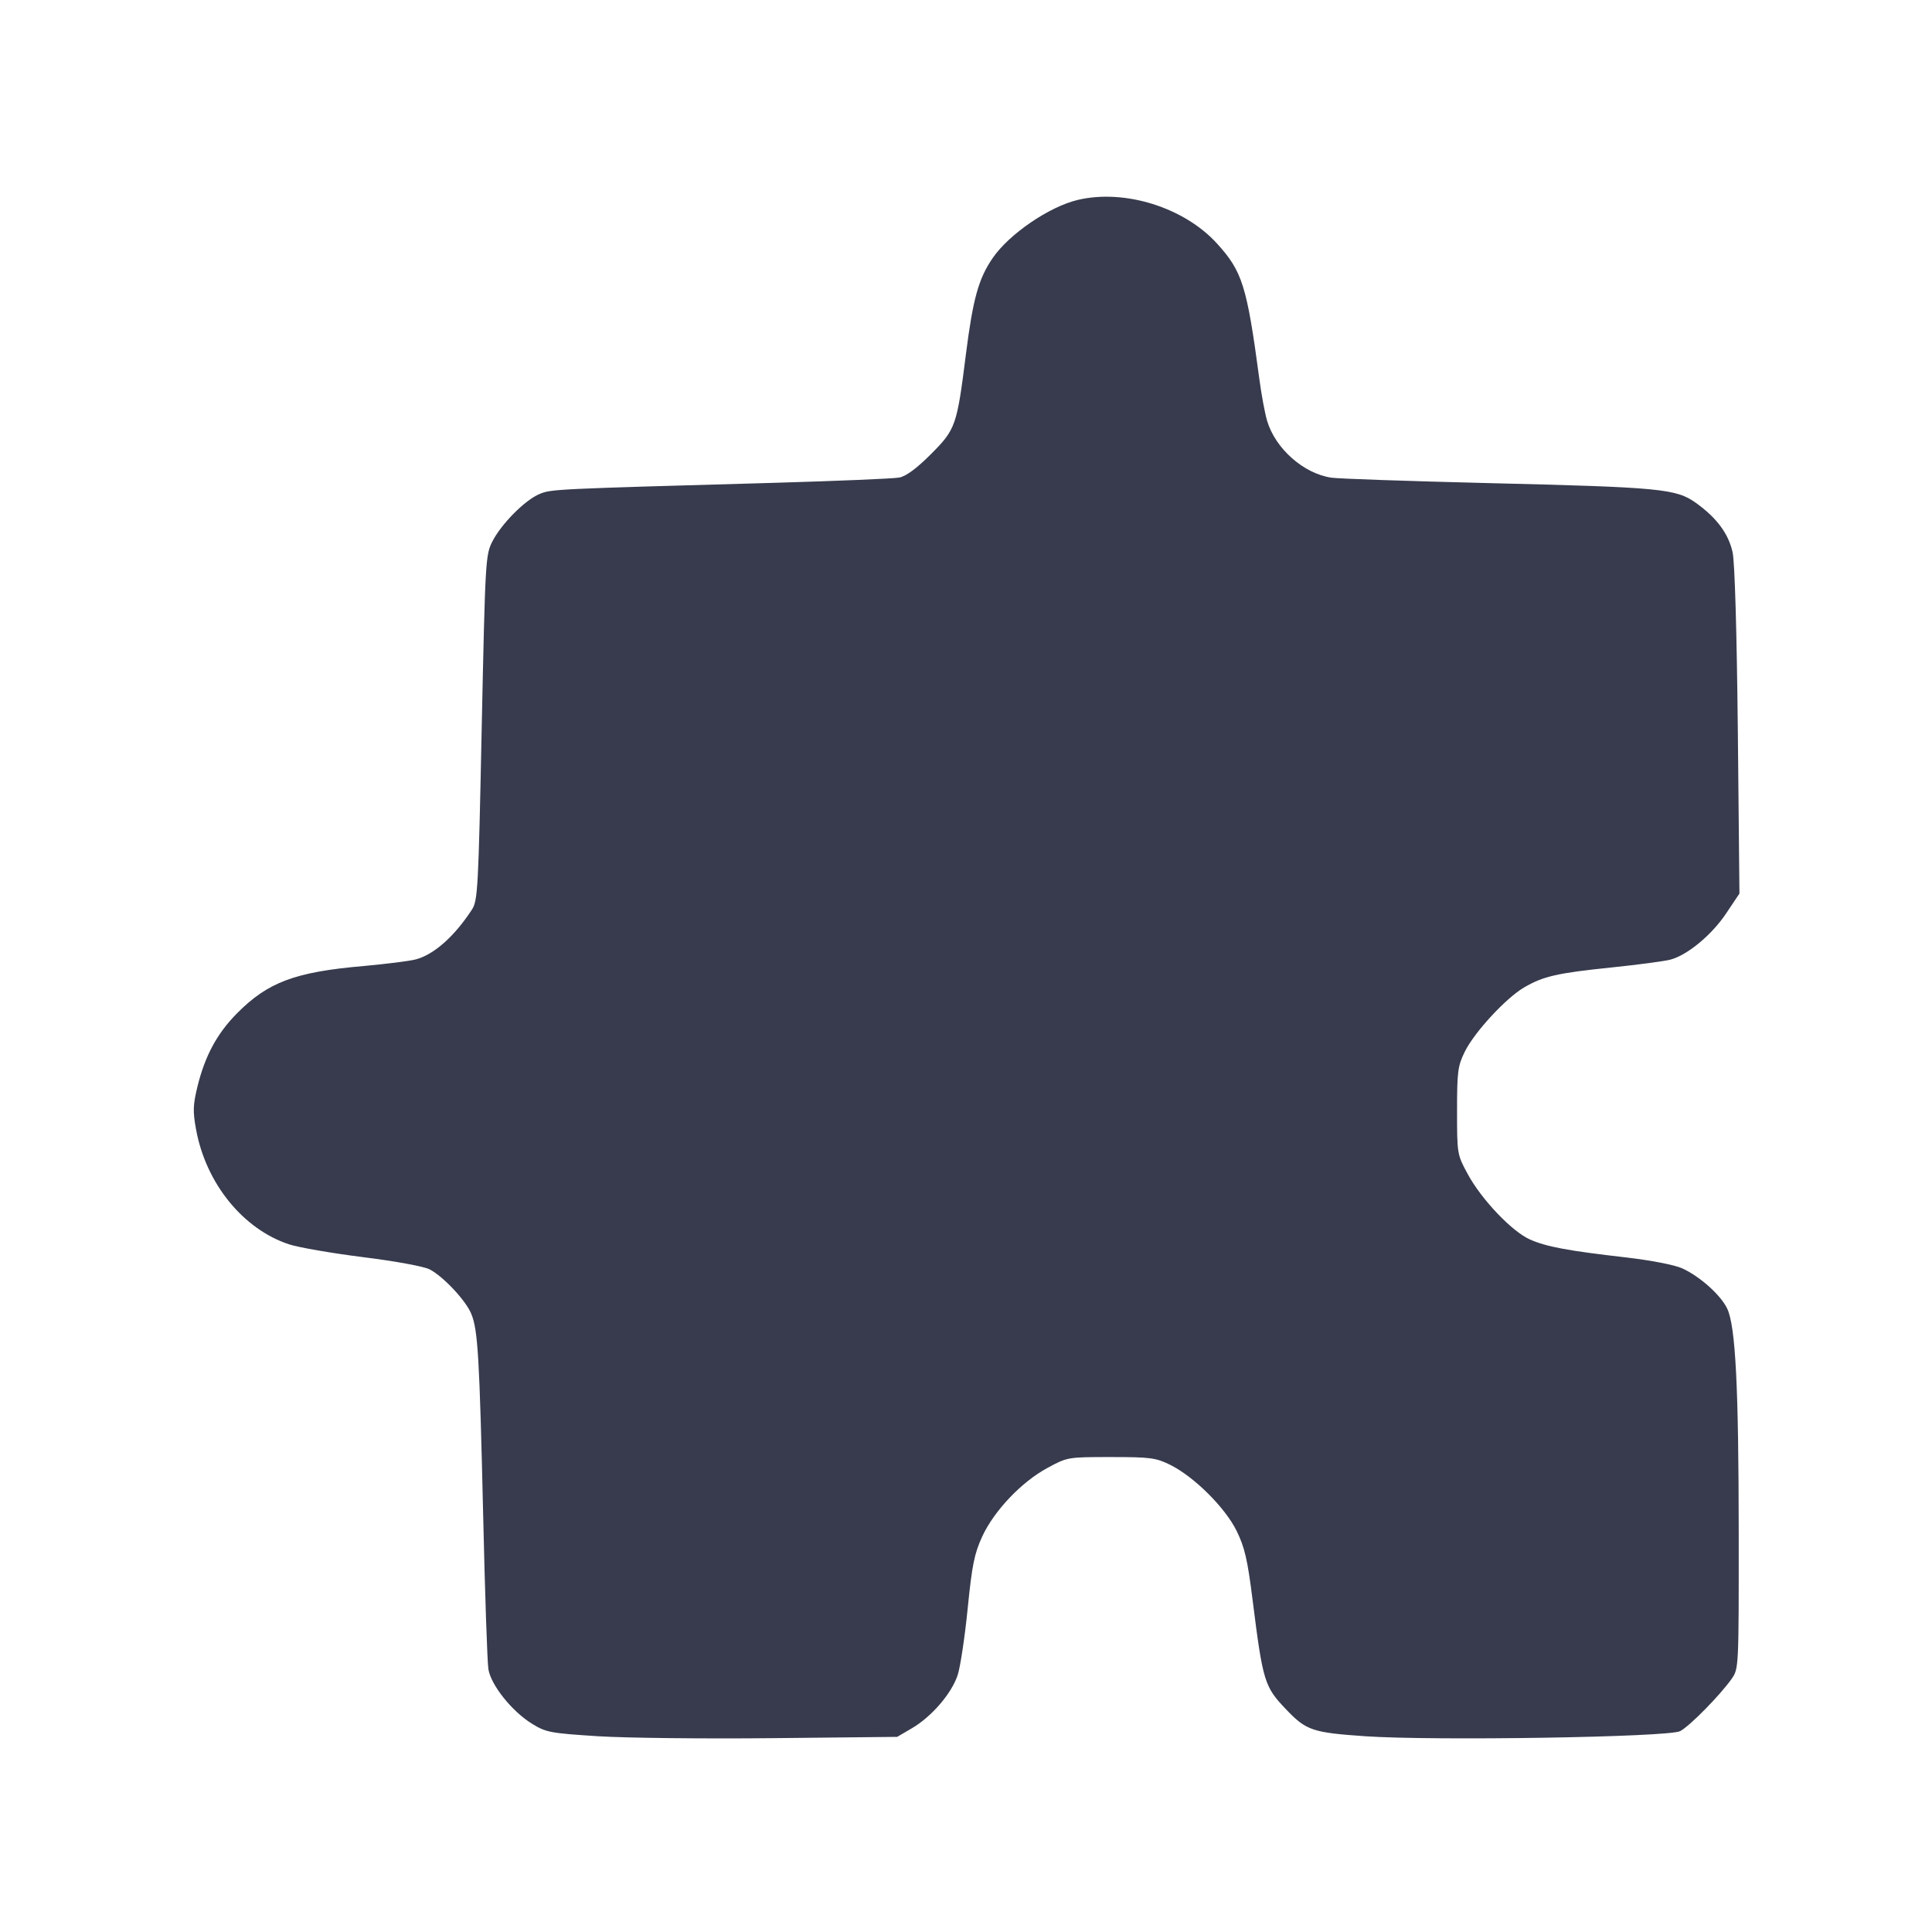
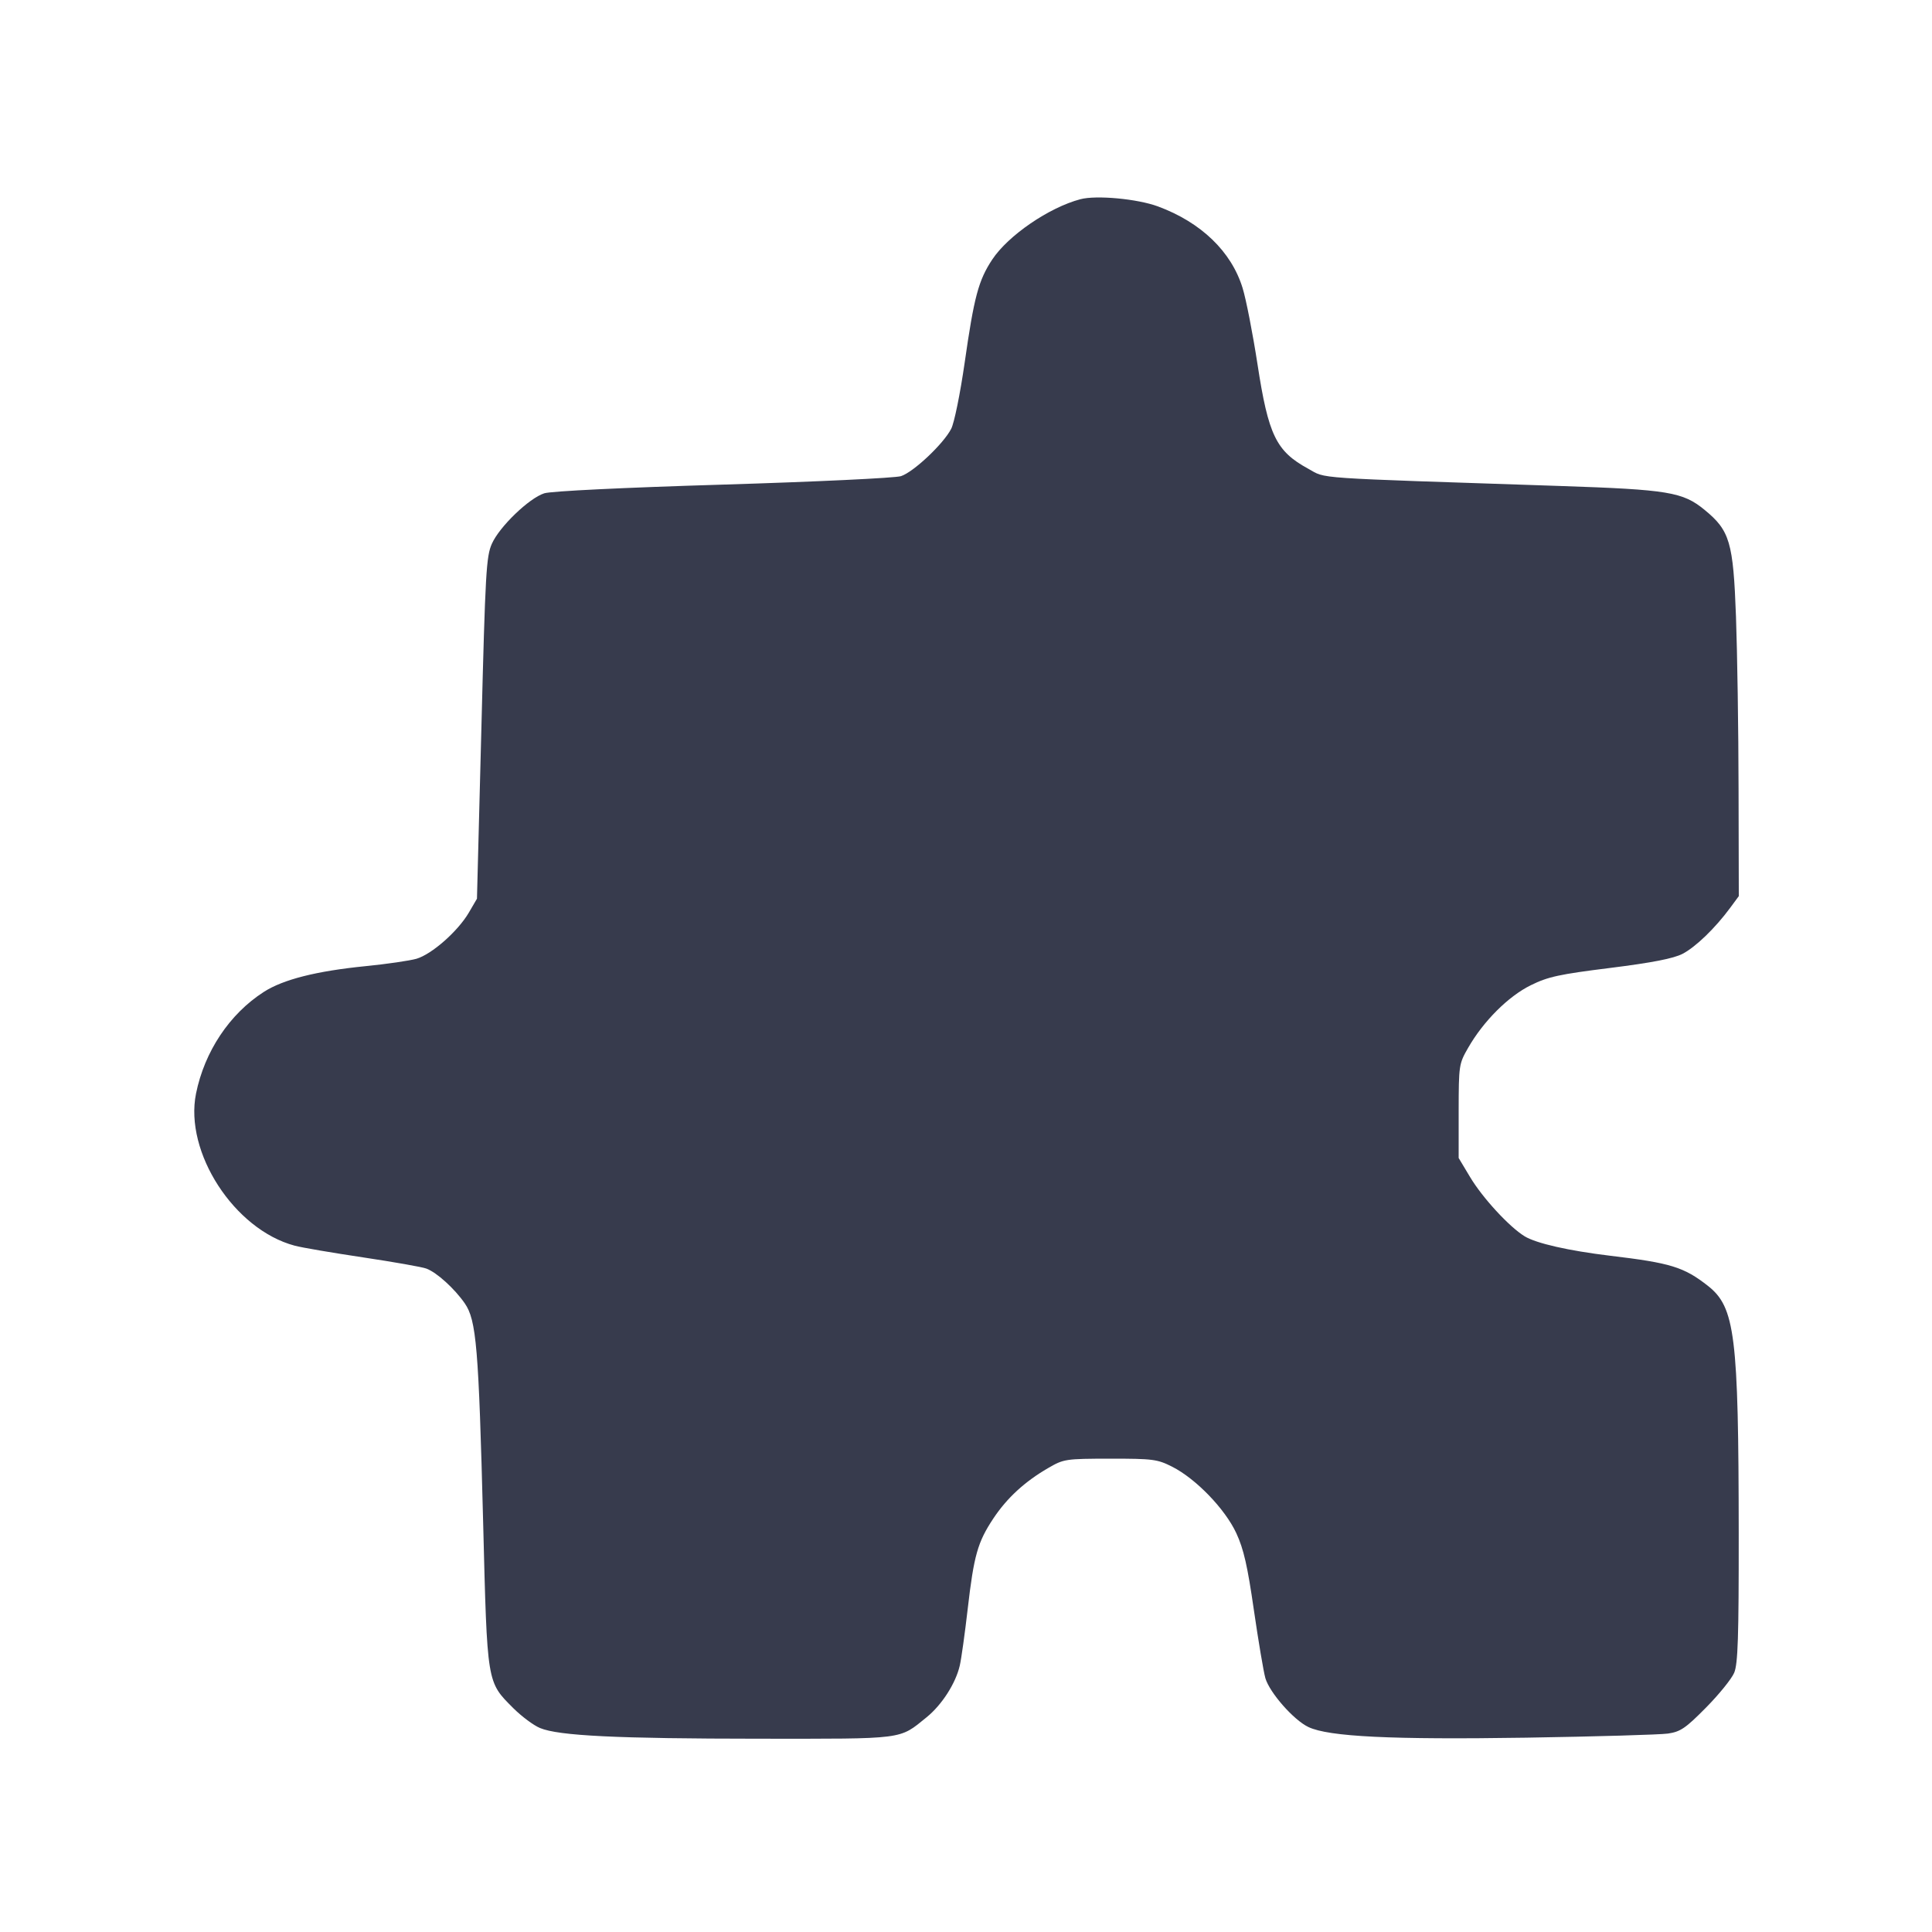
<svg xmlns="http://www.w3.org/2000/svg" width="24" height="24" viewBox="0 0 24 24" fill="none">
-   <path d="M13.390 2.483 C 13.033 2.567,12.532 2.910,12.329 3.209 C 12.155 3.464,12.086 3.715,11.999 4.400 C 11.887 5.291,11.872 5.333,11.563 5.643 C 11.388 5.818,11.257 5.915,11.172 5.932 C 11.102 5.946,10.400 5.975,9.612 5.998 C 6.873 6.075,6.847 6.076,6.702 6.137 C 6.521 6.212,6.229 6.507,6.117 6.725 C 6.031 6.894,6.028 6.955,5.984 9.039 C 5.943 11.055,5.935 11.187,5.862 11.300 C 5.644 11.634,5.391 11.858,5.165 11.918 C 5.085 11.939,4.795 11.975,4.520 12.000 C 3.665 12.074,3.329 12.200,2.944 12.588 C 2.697 12.838,2.548 13.113,2.454 13.493 C 2.397 13.727,2.394 13.803,2.436 14.033 C 2.559 14.702,3.020 15.270,3.592 15.458 C 3.708 15.496,4.122 15.568,4.512 15.617 C 4.921 15.668,5.271 15.733,5.340 15.770 C 5.511 15.861,5.786 16.155,5.854 16.320 C 5.937 16.521,5.956 16.848,6.002 18.819 C 6.024 19.787,6.053 20.649,6.067 20.735 C 6.099 20.933,6.359 21.259,6.609 21.413 C 6.782 21.520,6.835 21.530,7.427 21.568 C 7.775 21.590,8.754 21.601,9.602 21.592 L 11.145 21.576 11.328 21.469 C 11.574 21.325,11.822 21.036,11.897 20.807 C 11.930 20.704,11.986 20.332,12.021 19.980 C 12.075 19.441,12.104 19.300,12.201 19.088 C 12.349 18.768,12.689 18.409,13.012 18.235 C 13.259 18.101,13.263 18.100,13.800 18.100 C 14.289 18.100,14.358 18.109,14.535 18.196 C 14.831 18.342,15.218 18.726,15.361 19.016 C 15.462 19.221,15.497 19.371,15.561 19.882 C 15.688 20.889,15.707 20.953,15.975 21.233 C 16.226 21.497,16.304 21.523,16.956 21.568 C 17.806 21.627,20.726 21.580,20.871 21.505 C 20.989 21.444,21.368 21.058,21.512 20.854 C 21.599 20.728,21.600 20.717,21.599 19.054 C 21.598 17.227,21.560 16.475,21.456 16.256 C 21.375 16.087,21.117 15.856,20.897 15.756 C 20.802 15.713,20.508 15.656,20.197 15.620 C 19.474 15.537,19.212 15.488,19.007 15.398 C 18.784 15.300,18.405 14.902,18.234 14.587 C 18.101 14.342,18.100 14.336,18.100 13.800 C 18.100 13.311,18.109 13.242,18.196 13.065 C 18.314 12.824,18.707 12.398,18.932 12.267 C 19.171 12.127,19.342 12.088,20.020 12.018 C 20.350 11.984,20.679 11.940,20.750 11.921 C 20.962 11.865,21.264 11.614,21.442 11.348 L 21.608 11.100 21.588 9.080 C 21.575 7.838,21.550 6.983,21.523 6.861 C 21.472 6.630,21.327 6.434,21.070 6.249 C 20.823 6.071,20.634 6.053,18.480 6.001 C 17.501 5.977,16.628 5.947,16.540 5.934 C 16.195 5.884,15.844 5.574,15.741 5.229 C 15.713 5.136,15.669 4.898,15.643 4.700 C 15.489 3.550,15.433 3.370,15.115 3.022 C 14.707 2.576,13.972 2.346,13.390 2.483 " fill="#373B4D" stroke="none" fill-rule="evenodd" />
+   <path d="M13.420 2.475 C 13.031 2.578,12.524 2.925,12.326 3.224 C 12.155 3.482,12.100 3.689,11.983 4.508 C 11.928 4.890,11.854 5.254,11.816 5.327 C 11.719 5.515,11.347 5.865,11.192 5.915 C 11.119 5.938,10.132 5.985,8.980 6.020 C 7.750 6.057,6.843 6.101,6.761 6.128 C 6.573 6.188,6.206 6.541,6.111 6.753 C 6.040 6.911,6.029 7.106,5.980 9.045 L 5.925 11.164 5.824 11.337 C 5.688 11.569,5.364 11.854,5.174 11.910 C 5.089 11.934,4.804 11.976,4.540 12.002 C 3.931 12.063,3.518 12.167,3.277 12.322 C 2.852 12.595,2.541 13.061,2.435 13.585 C 2.288 14.314,2.910 15.274,3.660 15.474 C 3.748 15.498,4.131 15.563,4.512 15.620 C 4.892 15.677,5.245 15.739,5.297 15.759 C 5.427 15.808,5.646 16.007,5.773 16.190 C 5.918 16.400,5.946 16.730,6.002 18.920 C 6.053 20.932,6.046 20.888,6.378 21.221 C 6.480 21.322,6.628 21.433,6.708 21.466 C 6.939 21.563,7.666 21.598,9.432 21.599 C 11.258 21.600,11.165 21.612,11.510 21.333 C 11.701 21.178,11.872 20.911,11.923 20.689 C 11.942 20.607,11.986 20.292,12.021 19.988 C 12.098 19.321,12.145 19.157,12.339 18.864 C 12.509 18.608,12.730 18.405,13.020 18.237 C 13.215 18.124,13.234 18.121,13.791 18.120 C 14.322 18.120,14.377 18.127,14.561 18.220 C 14.857 18.370,15.219 18.746,15.358 19.046 C 15.450 19.245,15.497 19.453,15.576 20.000 C 15.632 20.385,15.696 20.766,15.719 20.847 C 15.772 21.027,16.071 21.368,16.254 21.454 C 16.506 21.574,17.285 21.612,18.960 21.586 C 19.829 21.572,20.621 21.549,20.720 21.535 C 20.876 21.512,20.939 21.469,21.193 21.212 C 21.354 21.049,21.512 20.854,21.543 20.779 C 21.589 20.668,21.600 20.340,21.599 19.051 C 21.597 16.587,21.554 16.239,21.216 15.973 C 20.917 15.739,20.755 15.689,20.000 15.599 C 19.486 15.537,19.085 15.446,18.940 15.358 C 18.749 15.241,18.417 14.881,18.262 14.622 L 18.120 14.385 18.120 13.802 C 18.121 13.232,18.123 13.216,18.238 13.016 C 18.427 12.686,18.737 12.376,19.016 12.239 C 19.230 12.133,19.370 12.103,20.003 12.024 C 20.529 11.958,20.787 11.907,20.901 11.849 C 21.064 11.764,21.306 11.531,21.494 11.276 L 21.600 11.132 21.597 9.796 C 21.596 9.061,21.581 8.099,21.565 7.659 C 21.531 6.734,21.489 6.591,21.174 6.333 C 20.904 6.112,20.726 6.082,19.380 6.037 C 16.233 5.932,16.485 5.950,16.250 5.822 C 15.852 5.605,15.756 5.405,15.621 4.524 C 15.562 4.142,15.479 3.716,15.436 3.578 C 15.297 3.125,14.920 2.762,14.384 2.564 C 14.129 2.470,13.618 2.422,13.420 2.475 " fill="#373B4D" stroke="none" fill-rule="evenodd" />
</svg>
